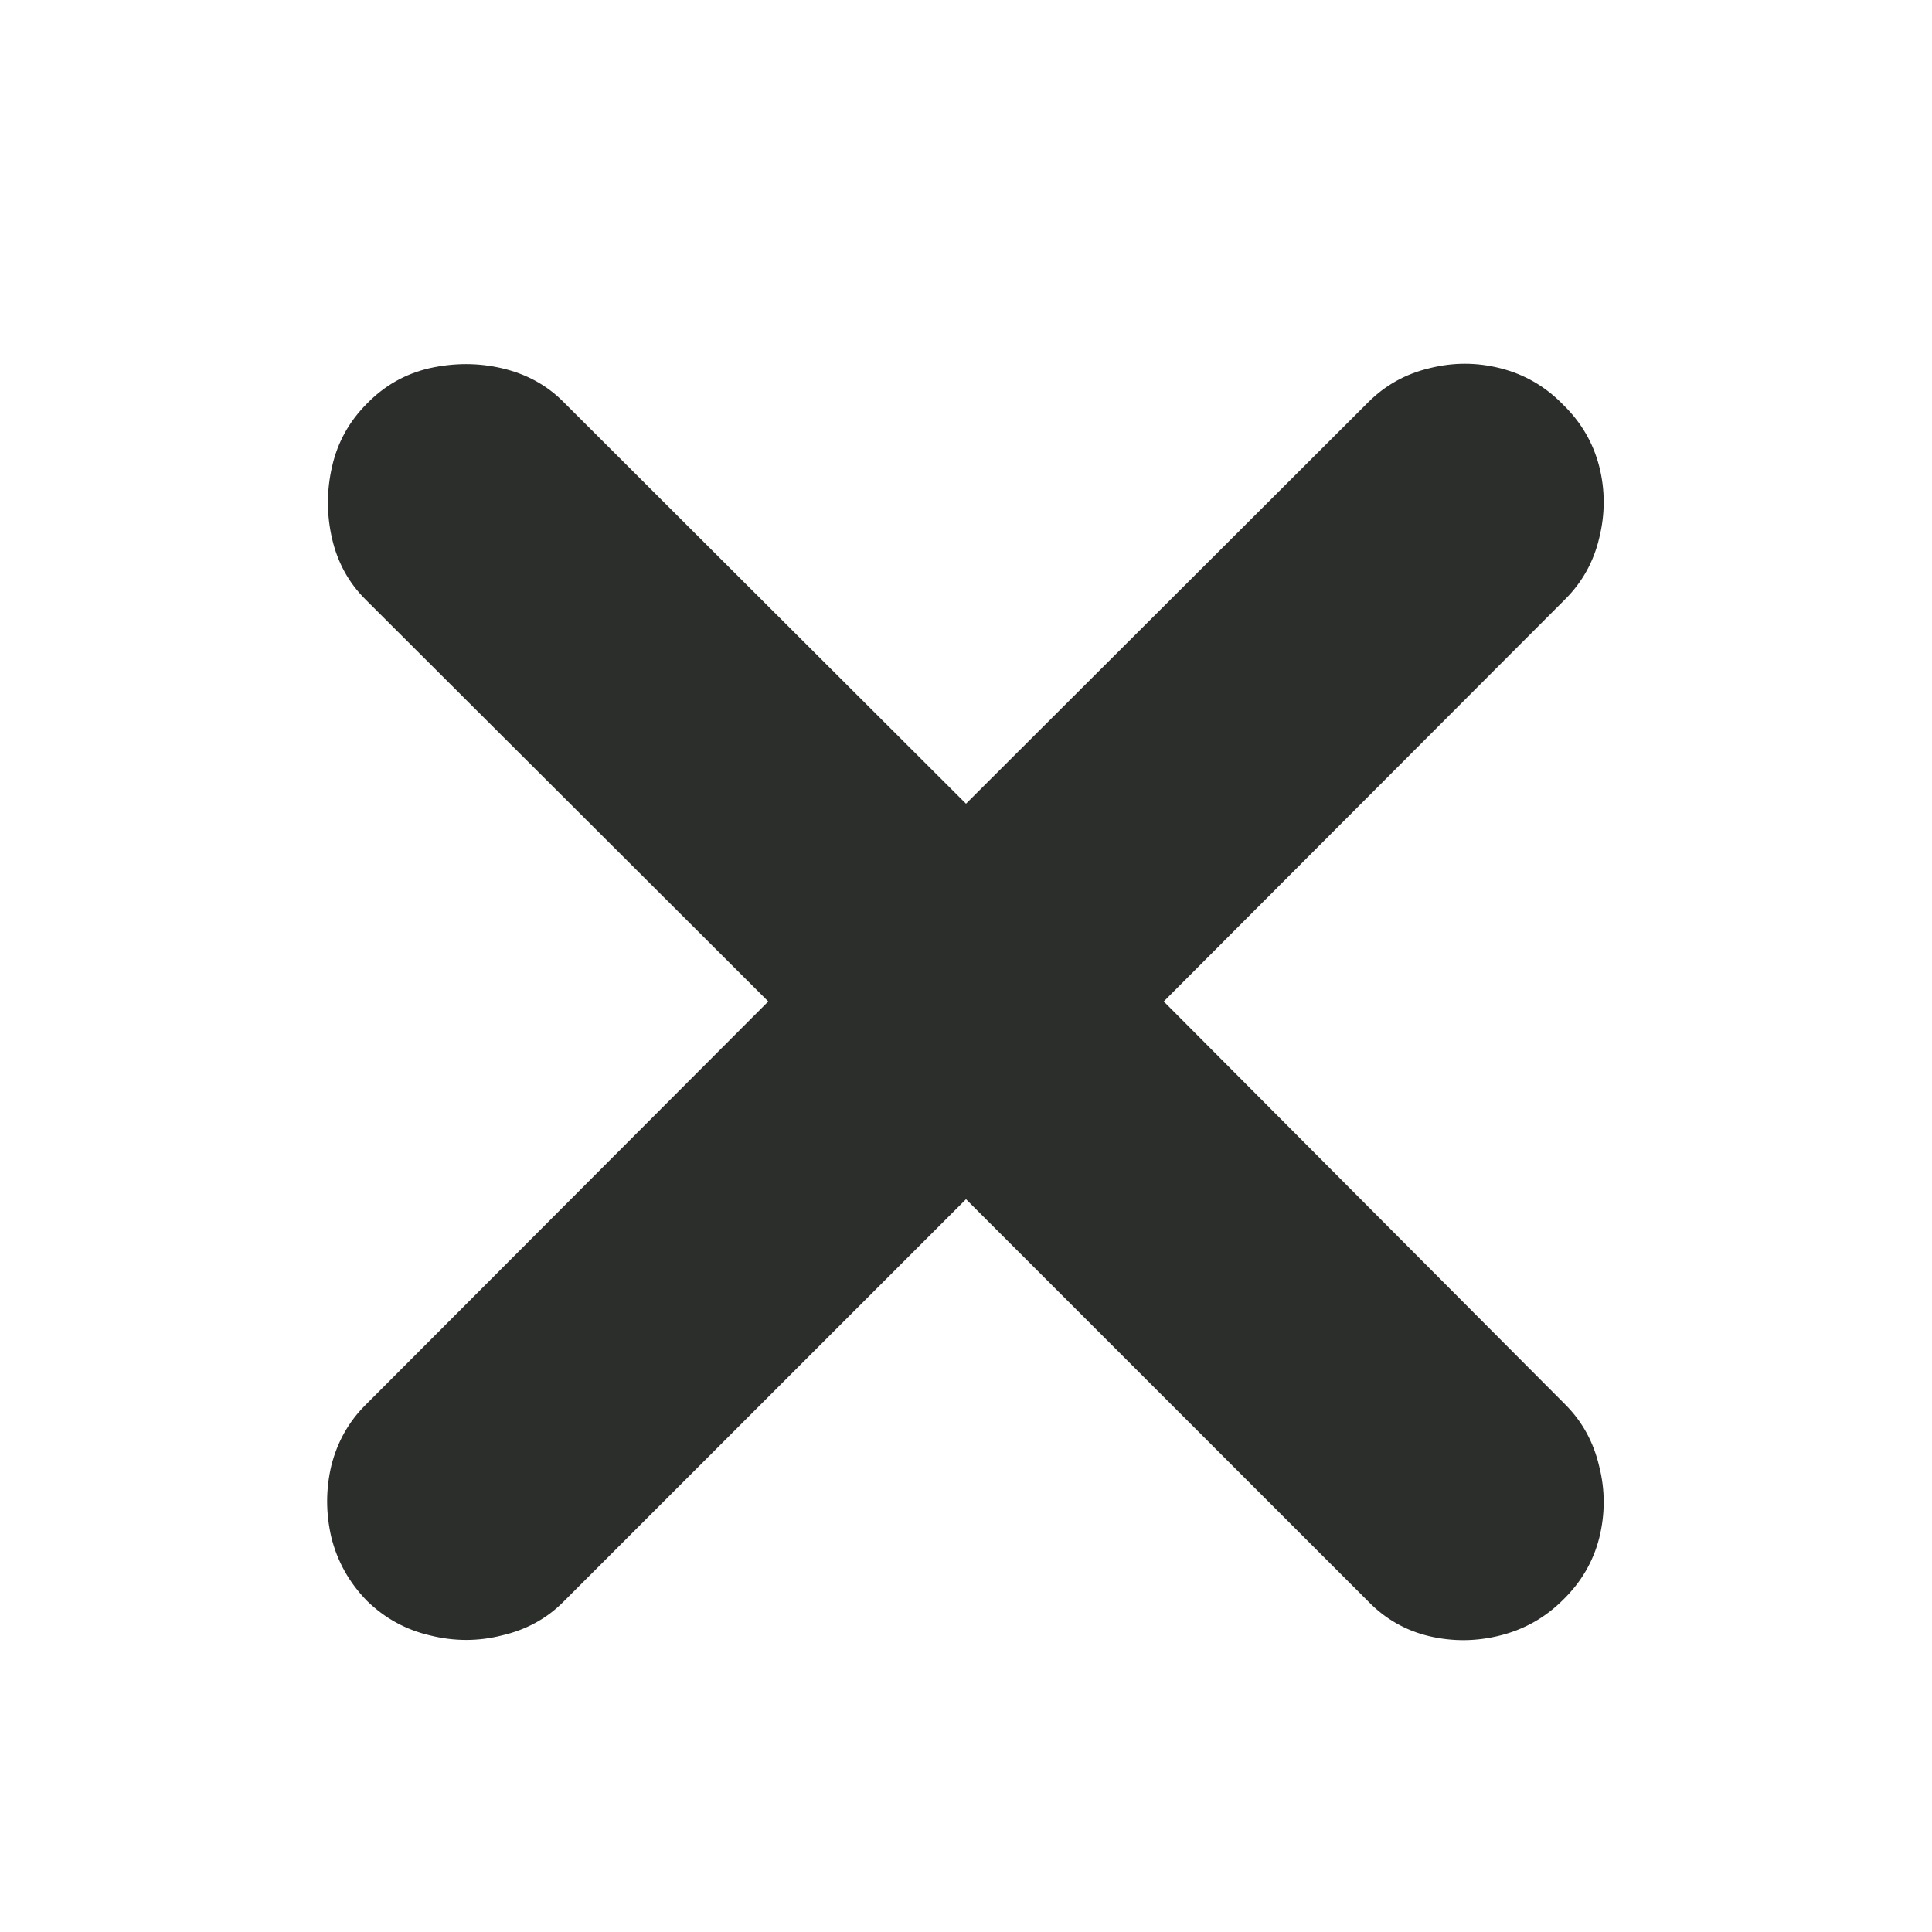
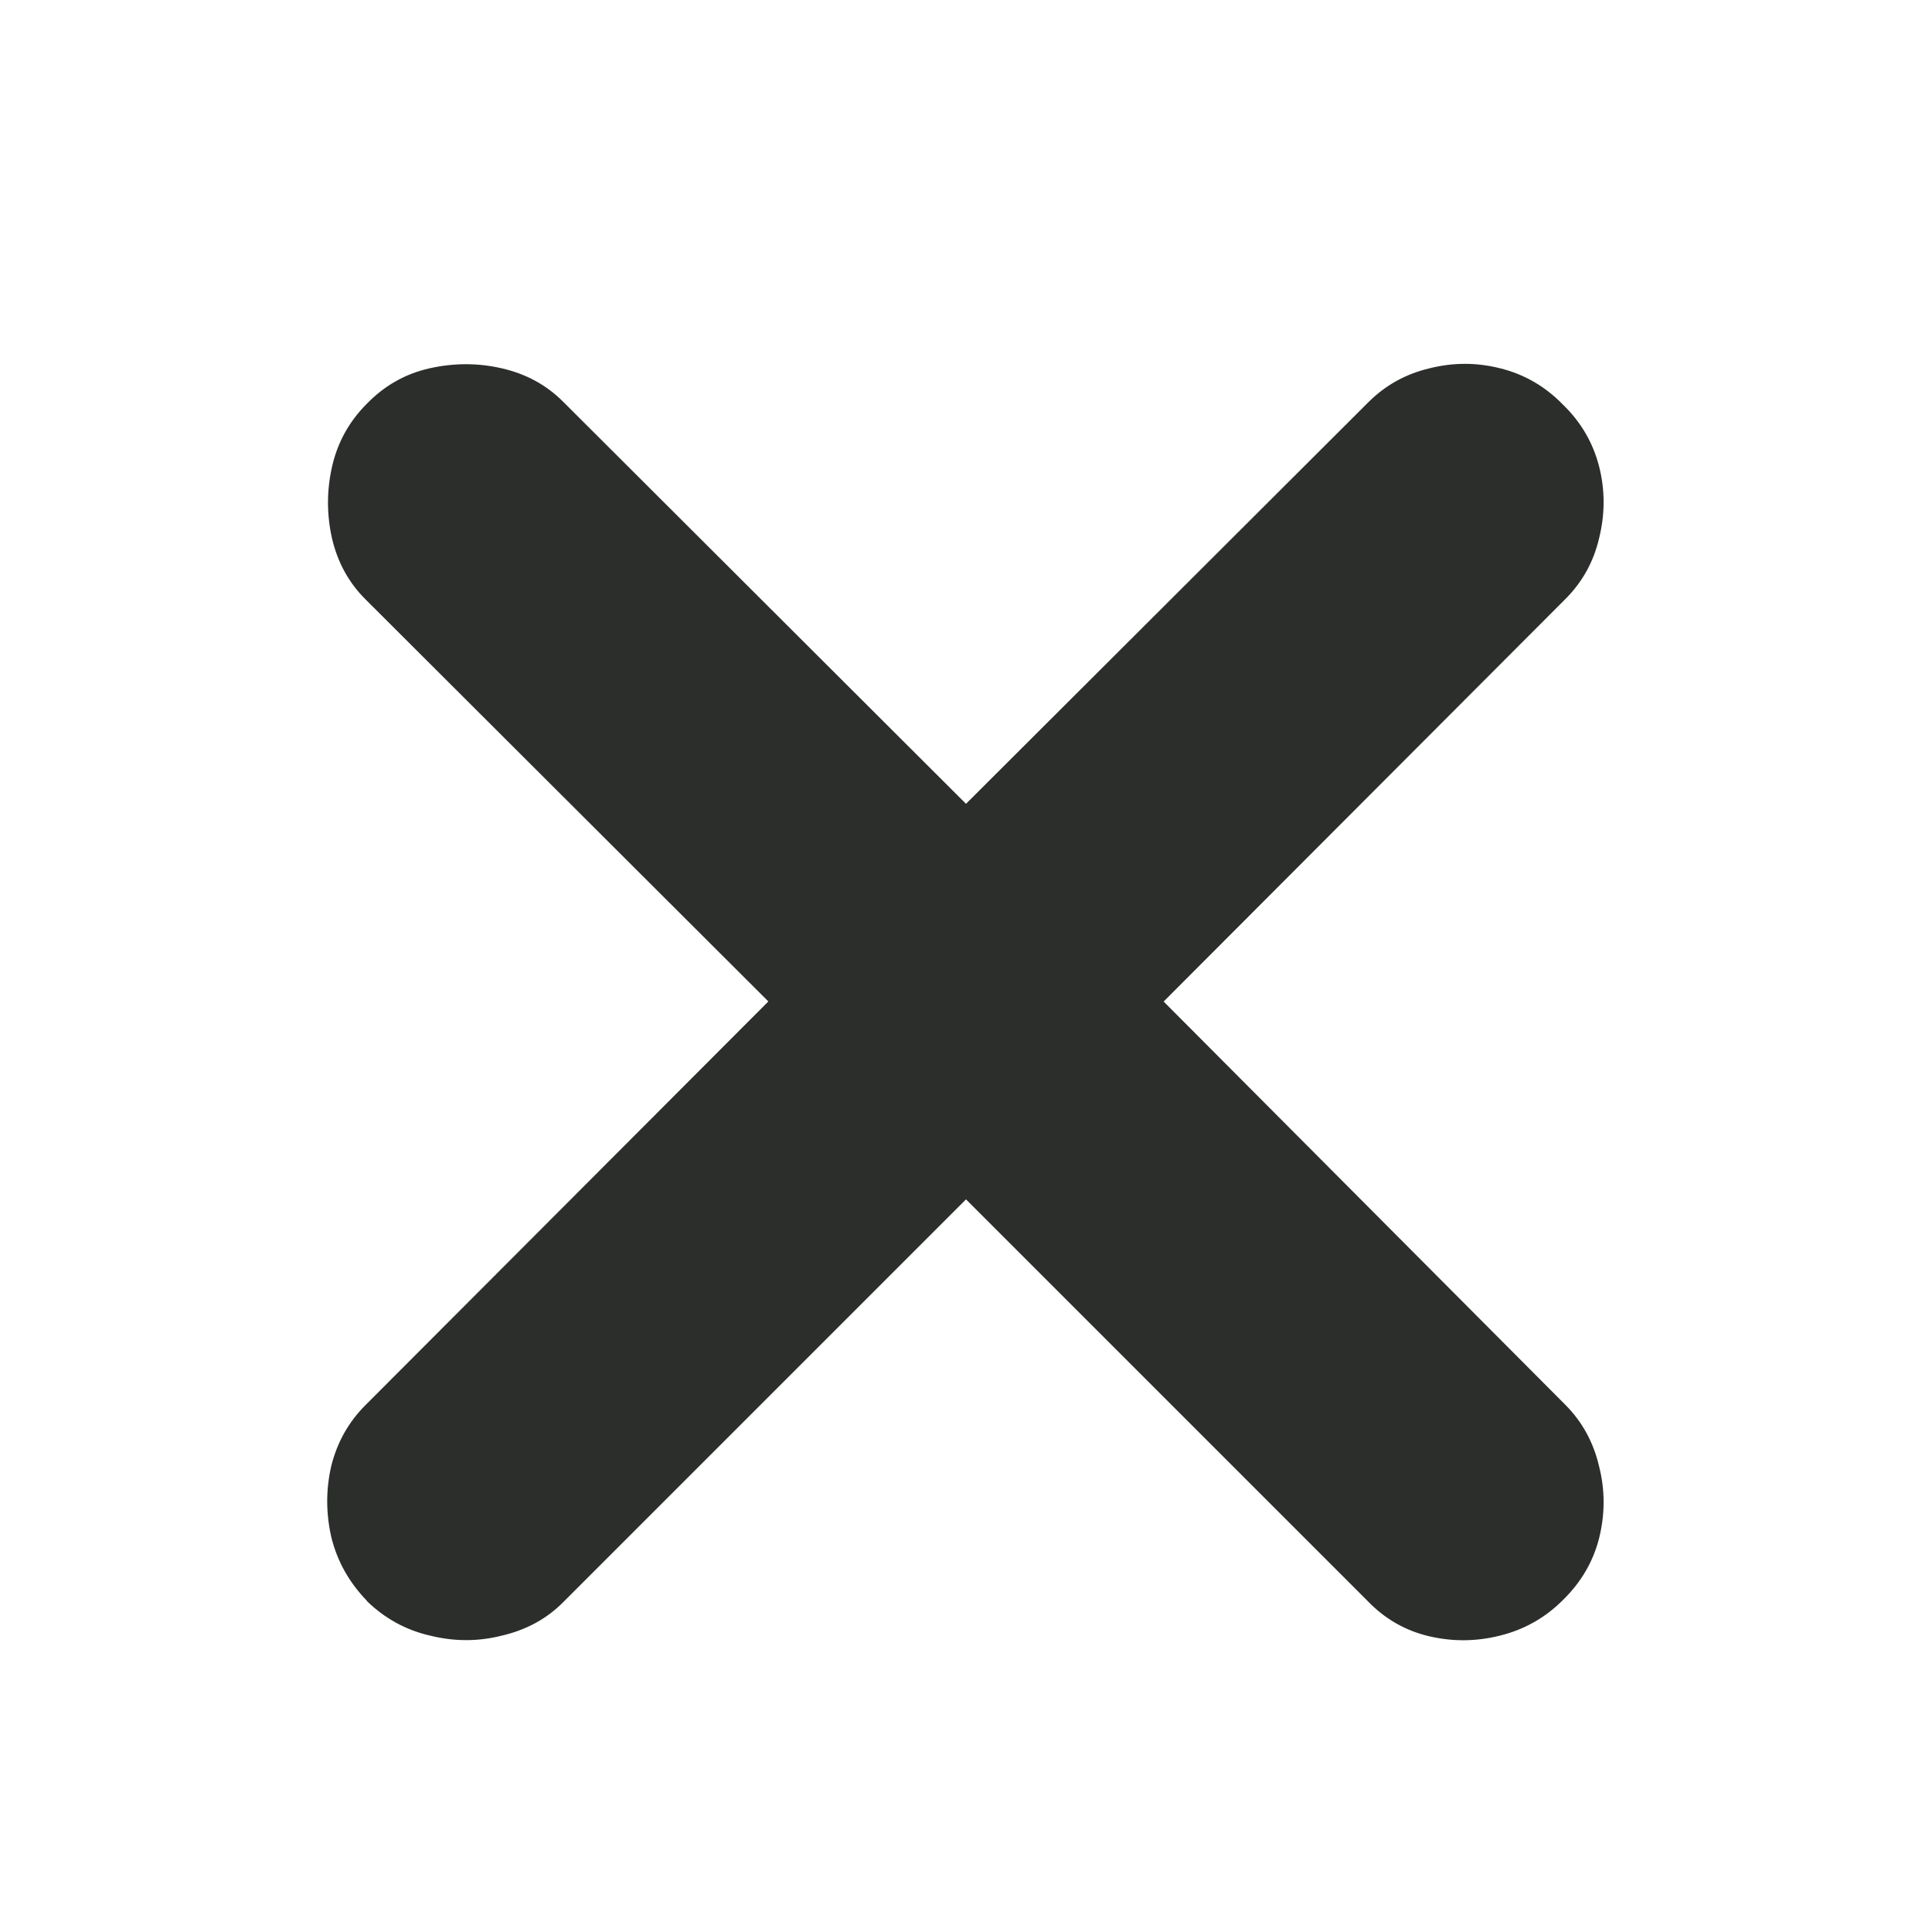
- <svg xmlns="http://www.w3.org/2000/svg" width="20" height="20" viewBox="0 0 20 20" fill="none">
-   <path d="M3.797 16.57C3.615 16.383 3.492 16.164 3.43 15.914C3.372 15.664 3.372 15.417 3.43 15.172C3.492 14.927 3.609 14.719 3.781 14.547L7.953 10.367L3.781 6.203C3.609 6.031 3.495 5.823 3.438 5.578C3.38 5.328 3.38 5.078 3.438 4.828C3.495 4.578 3.615 4.362 3.797 4.18C3.979 3.992 4.195 3.87 4.445 3.812C4.701 3.755 4.951 3.755 5.195 3.812C5.445 3.87 5.656 3.984 5.828 4.156L10 8.32L14.164 4.164C14.341 3.987 14.552 3.87 14.797 3.812C15.042 3.75 15.287 3.75 15.531 3.812C15.781 3.875 15.997 4 16.18 4.188C16.367 4.37 16.492 4.583 16.555 4.828C16.617 5.073 16.617 5.32 16.555 5.57C16.497 5.815 16.38 6.026 16.203 6.203L12.047 10.367L16.203 14.539C16.38 14.716 16.497 14.93 16.555 15.18C16.617 15.425 16.617 15.672 16.555 15.922C16.492 16.167 16.367 16.38 16.18 16.562C15.997 16.745 15.781 16.867 15.531 16.93C15.287 16.992 15.042 16.995 14.797 16.938C14.552 16.88 14.341 16.76 14.164 16.578L10 12.414L5.828 16.586C5.656 16.758 5.445 16.872 5.195 16.93C4.951 16.992 4.703 16.992 4.453 16.93C4.203 16.872 3.984 16.753 3.797 16.57Z" fill="#2C2E2C" />
+ <svg xmlns="http://www.w3.org/2000/svg" fill="none" height="20" viewBox="0 0 20 20" width="20">
+   <path d="m3.797 16.57c-.182-.188-.305-.406-.367-.656-.057-.25-.057-.497 0-.742.062-.245.18-.453.352-.625l4.172-4.18-4.172-4.164c-.172-.172-.286-.38-.344-.625-.057-.25-.057-.5 0-.75s.177-.466.359-.648c.182-.188.398-.31.648-.367.255-.057.505-.057.75 0 .25.057.461.172.633.344l4.172 4.164 4.164-4.156c.177-.177.388-.294.633-.352.245-.062.49-.062.734 0 .25.062.466.188.648.375.188.182.312.396.375.641.062.245.062.492 0 .742-.057.245-.174.456-.352.633l-4.156 4.164 4.156 4.172c.177.177.294.391.352.641.062.245.062.492 0 .742-.062.245-.188.458-.375.641-.182.182-.399.305-.648.367-.245.062-.489.065-.734.008s-.456-.177-.633-.359l-4.164-4.164-4.172 4.172c-.172.172-.383.286-.633.344-.245.062-.492.062-.742 0-.25-.057-.469-.177-.656-.359z" fill="#2c2e2c" />
</svg>
